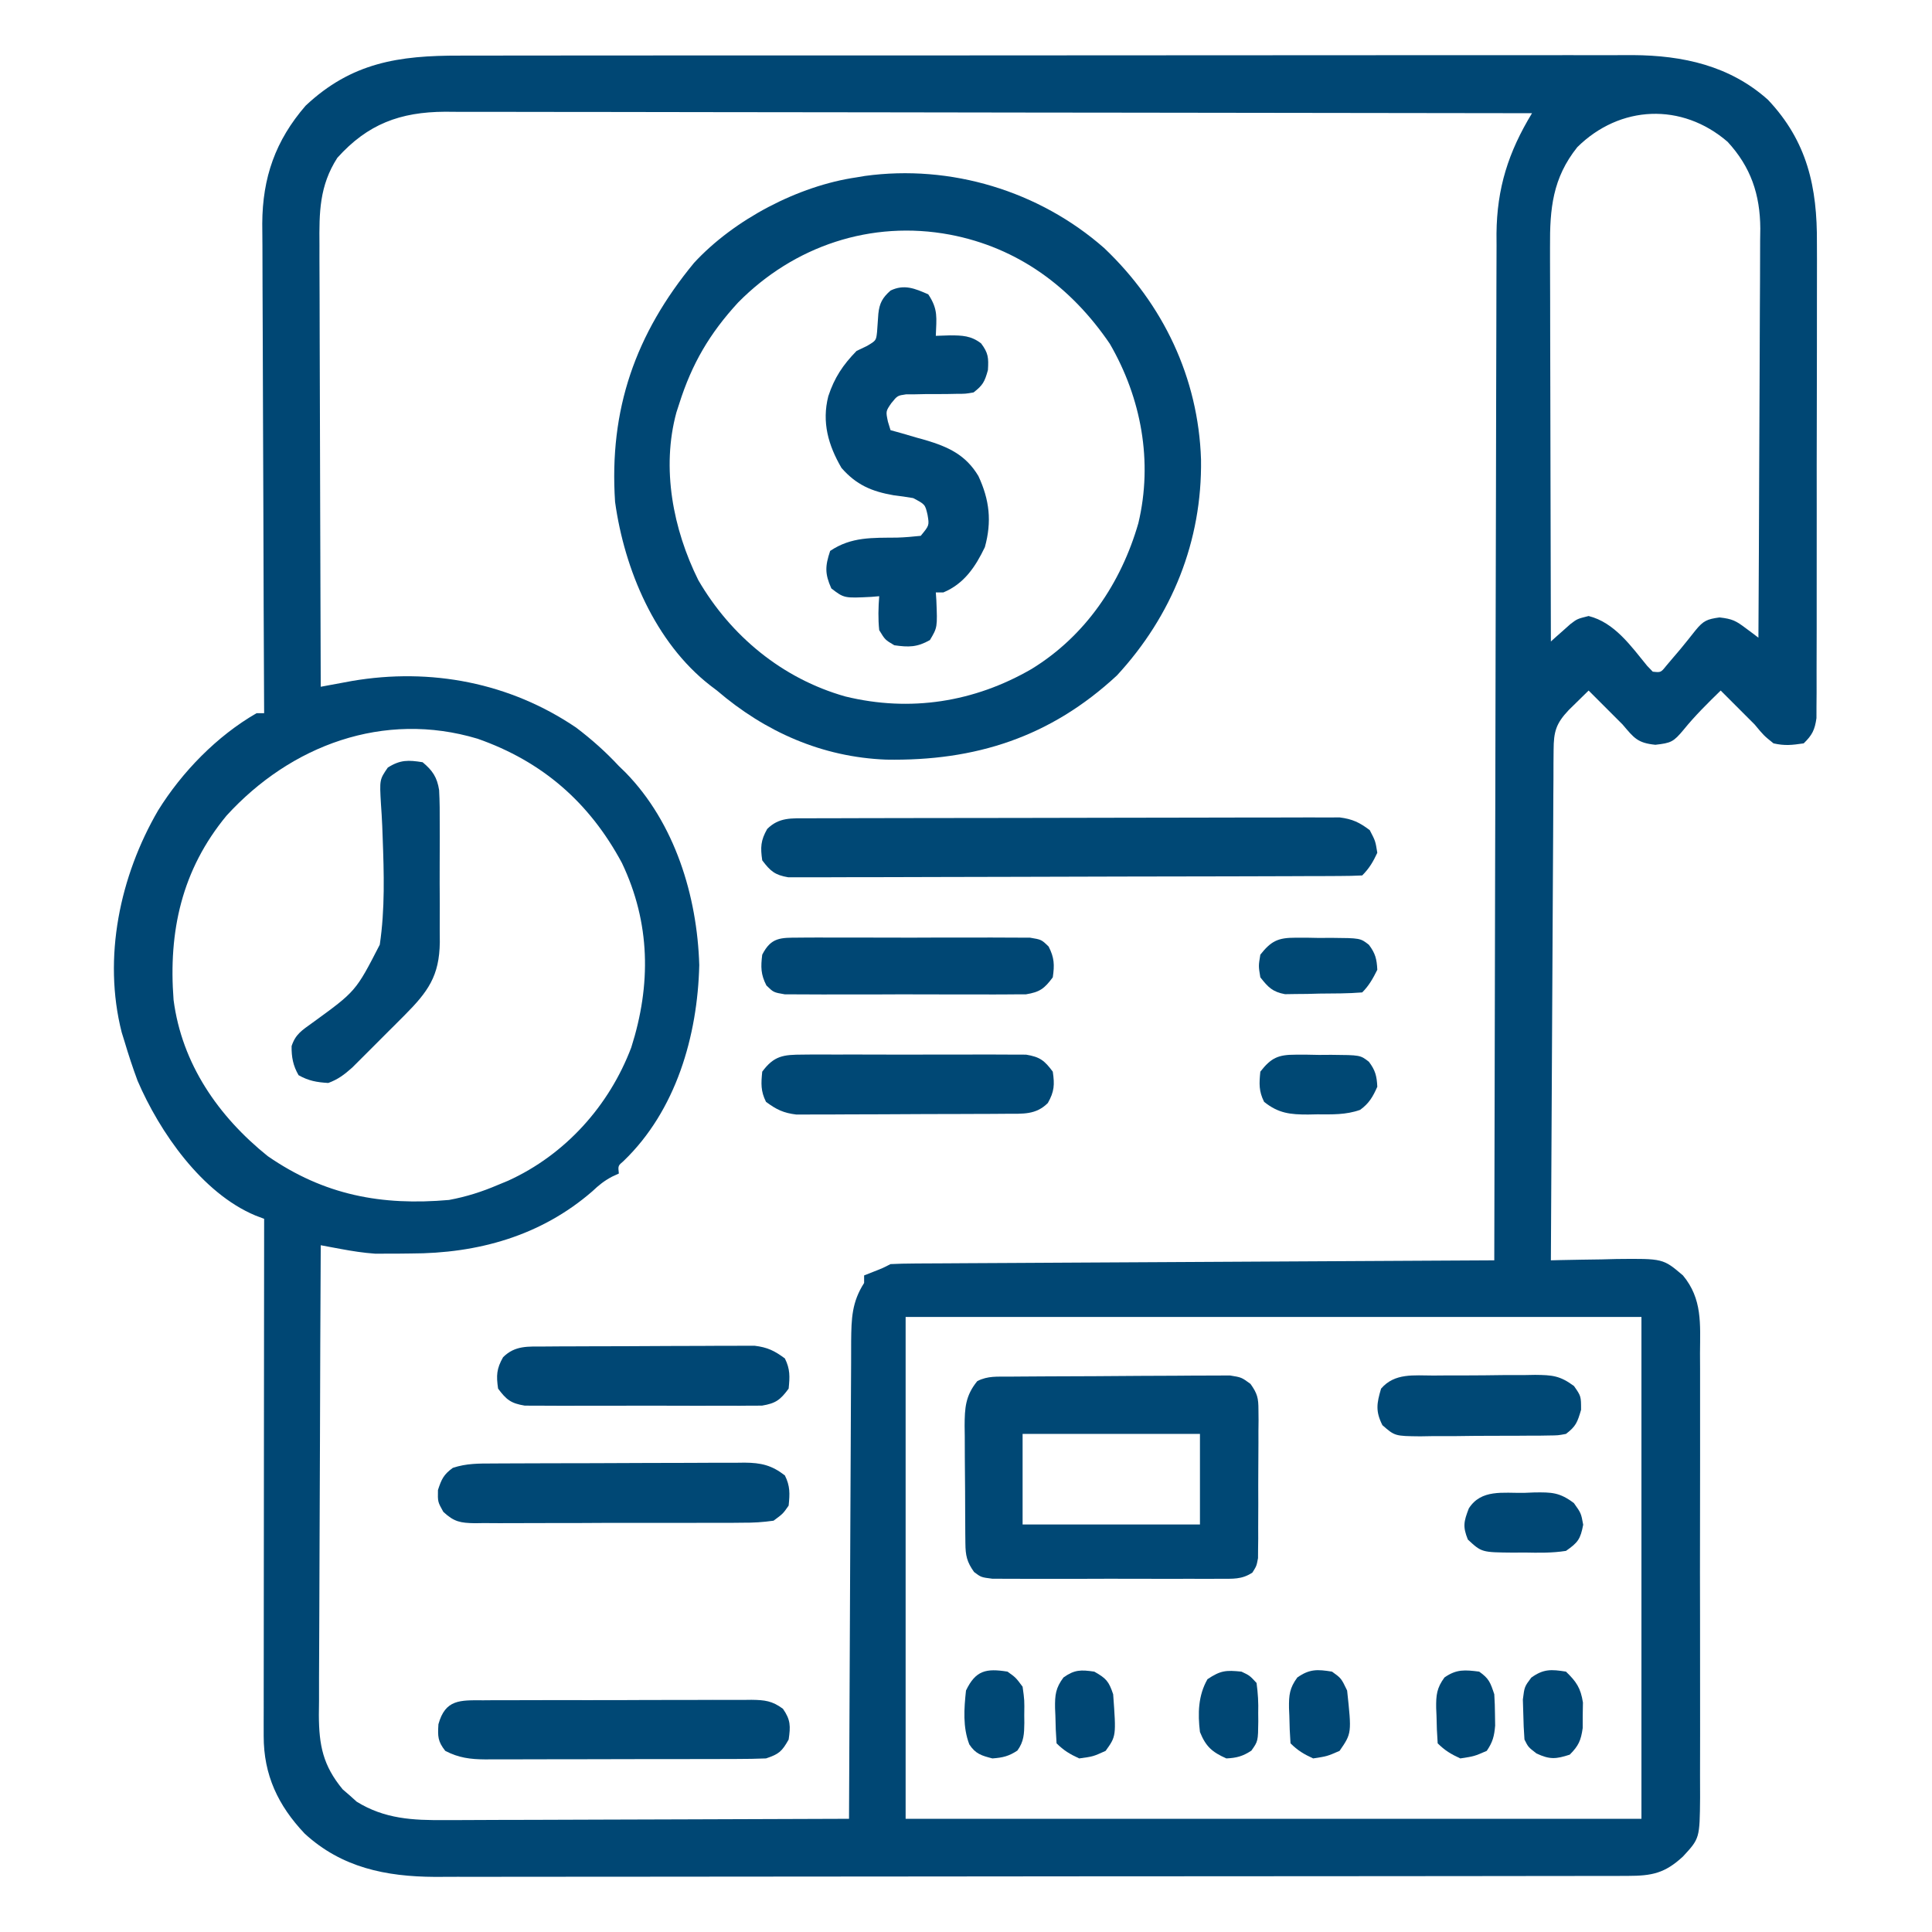
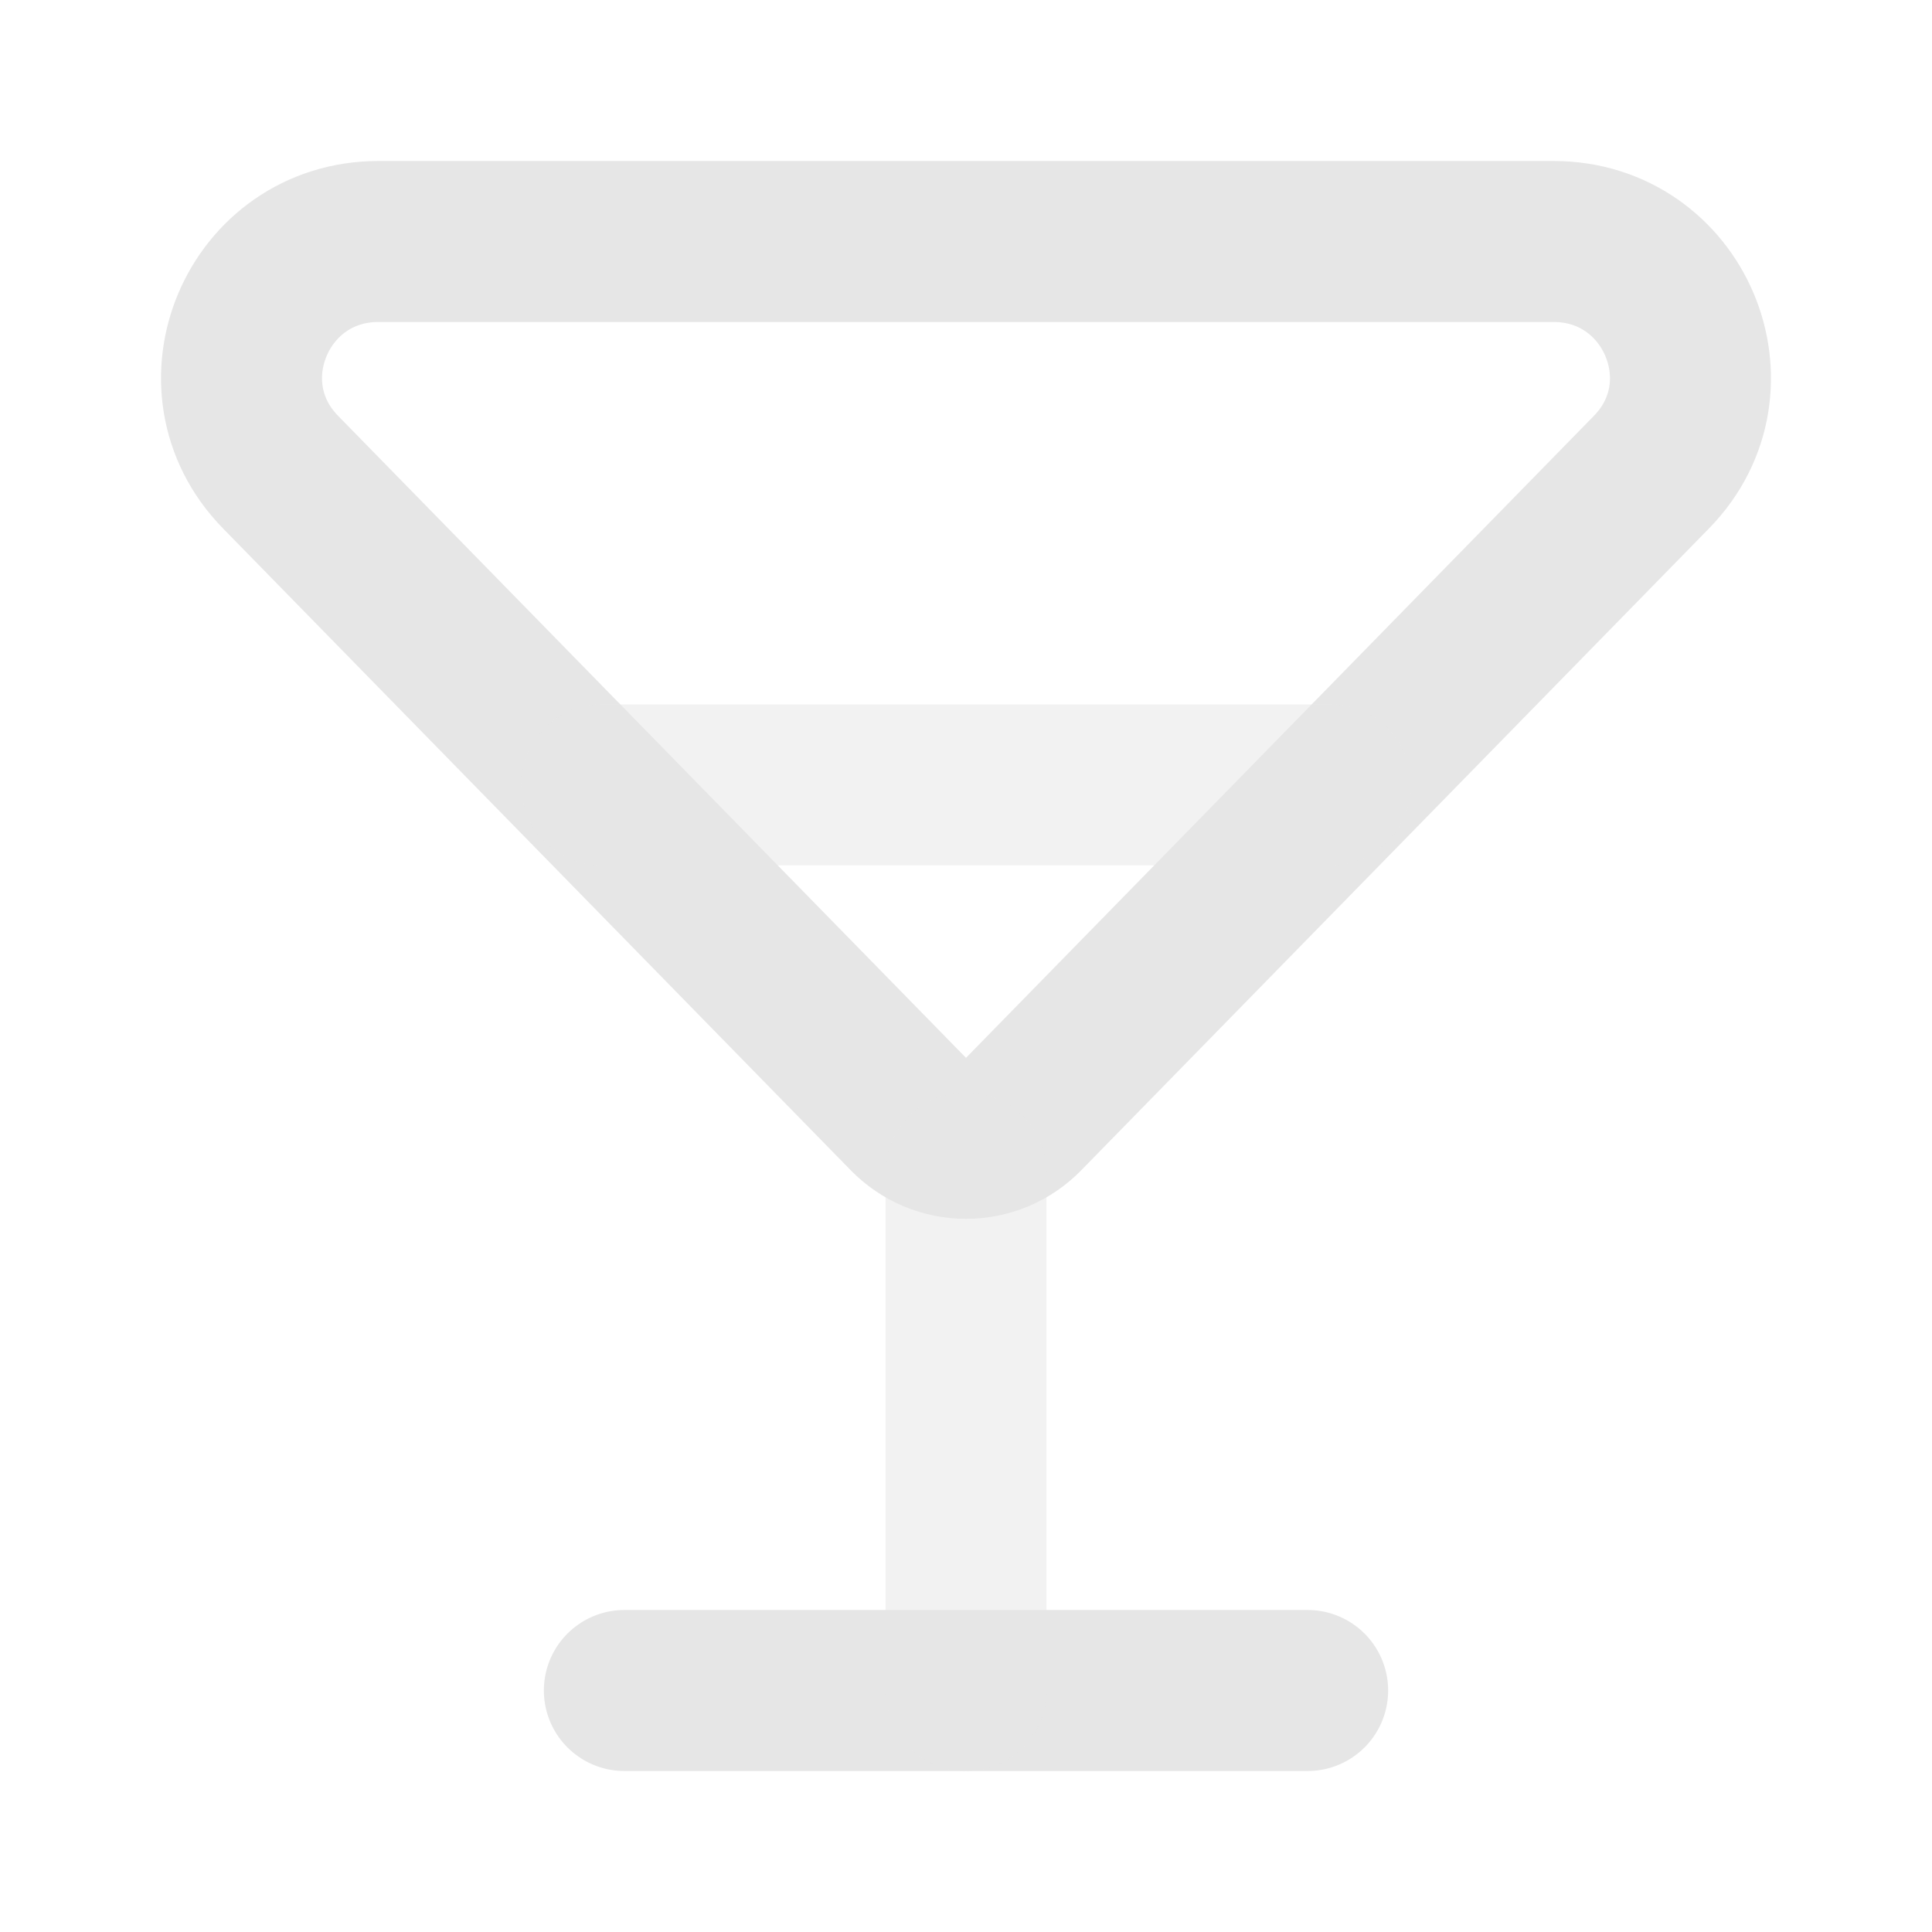
- <svg xmlns="http://www.w3.org/2000/svg" version="1.1" width="512" height="512">
-   <path d="M0 0 C1.382 -0.003 2.764 -0.007 4.146 -0.012 C7.919 -0.022 11.693 -0.02 15.467 -0.015 C19.546 -0.013 23.625 -0.022 27.704 -0.029 C35.687 -0.042 43.669 -0.044 51.652 -0.042 C58.142 -0.04 64.632 -0.042 71.123 -0.046 C72.048 -0.046 72.973 -0.047 73.926 -0.048 C75.805 -0.049 77.684 -0.05 79.563 -0.051 C97.173 -0.062 114.783 -0.06 132.392 -0.054 C148.488 -0.049 164.584 -0.06 180.681 -0.079 C197.224 -0.098 213.768 -0.107 230.312 -0.103 C239.593 -0.101 248.875 -0.103 258.157 -0.118 C266.058 -0.13 273.959 -0.131 281.86 -0.119 C285.888 -0.113 289.916 -0.112 293.944 -0.124 C297.637 -0.135 301.331 -0.132 305.025 -0.118 C306.98 -0.114 308.935 -0.124 310.89 -0.136 C324.127 -0.055 336.572 2.655 346.692 11.706 C357.106 22.73 359.773 34.878 359.662 49.686 C359.666 51.091 359.671 52.495 359.678 53.899 C359.692 57.673 359.681 61.447 359.665 65.222 C359.651 69.185 359.657 73.148 359.661 77.111 C359.664 83.755 359.65 90.399 359.627 97.042 C359.6 104.72 359.599 112.398 359.61 120.076 C359.621 127.479 359.615 134.883 359.601 142.286 C359.595 145.431 359.595 148.576 359.6 151.722 C359.605 155.419 359.594 159.115 359.573 162.812 C359.565 164.815 359.571 166.818 359.578 168.821 C359.568 170.013 359.558 171.204 359.548 172.432 C359.544 173.984 359.544 173.984 359.541 175.569 C359.099 178.692 358.414 180.069 356.16 182.261 C352.997 182.72 351.172 182.938 348.16 182.261 C345.598 180.198 345.598 180.198 343.16 177.261 C341.942 176.021 340.712 174.792 339.473 173.573 C337.702 171.802 335.931 170.032 334.16 168.261 C330.734 171.598 327.363 174.917 324.348 178.636 C321.646 181.878 321.024 182.163 316.848 182.636 C312.105 182.153 311.211 180.846 308.16 177.261 C306.94 176.022 305.711 174.793 304.473 173.573 C302.702 171.802 300.931 170.032 299.16 168.261 C298.032 169.362 296.908 170.467 295.785 171.573 C295.159 172.188 294.532 172.803 293.887 173.436 C290.503 177.011 289.907 179.171 289.882 183.974 C289.871 185.165 289.86 186.355 289.848 187.582 C289.845 189.544 289.845 189.544 289.841 191.545 C289.832 192.934 289.822 194.324 289.811 195.713 C289.784 199.488 289.769 203.262 289.756 207.037 C289.74 210.981 289.713 214.925 289.688 218.868 C289.641 226.337 289.604 233.807 289.571 241.276 C289.533 249.779 289.483 258.282 289.433 266.784 C289.33 284.277 289.24 301.769 289.16 319.261 C290.378 319.229 290.378 319.229 291.62 319.197 C295.321 319.114 299.021 319.062 302.723 319.011 C304 318.977 305.276 318.944 306.592 318.909 C318.893 318.781 318.893 318.781 324.16 323.261 C329.332 329.491 328.727 336.086 328.678 343.904 C328.683 345.284 328.69 346.664 328.699 348.045 C328.717 351.778 328.71 355.511 328.698 359.245 C328.687 363.159 328.697 367.073 328.703 370.988 C328.71 377.559 328.701 384.13 328.682 390.701 C328.66 398.291 328.667 405.88 328.689 413.47 C328.707 419.996 328.71 426.521 328.699 433.047 C328.693 436.941 328.692 440.834 328.705 444.728 C328.717 448.388 328.709 452.047 328.686 455.708 C328.678 457.686 328.69 459.665 328.702 461.644 C328.599 472.454 328.599 472.454 324.16 477.261 C319.347 481.713 315.934 482.384 309.517 482.392 C308.36 482.396 307.203 482.4 306.01 482.404 C304.103 482.402 304.103 482.402 302.156 482.401 C300.792 482.404 299.427 482.407 298.063 482.41 C294.31 482.418 290.557 482.42 286.804 482.421 C282.757 482.423 278.711 482.43 274.664 482.437 C265.813 482.45 256.961 482.456 248.109 482.461 C242.581 482.464 237.052 482.468 231.524 482.472 C216.213 482.485 200.902 482.495 185.591 482.498 C184.611 482.498 183.631 482.499 182.621 482.499 C181.639 482.499 180.656 482.499 179.644 482.5 C177.654 482.5 175.663 482.5 173.672 482.501 C172.685 482.501 171.697 482.501 170.68 482.502 C154.69 482.506 138.7 482.523 122.71 482.546 C106.289 482.57 89.867 482.582 73.446 482.584 C64.228 482.585 55.01 482.59 45.792 482.608 C37.94 482.624 30.088 482.629 22.236 482.621 C18.232 482.617 14.229 482.618 10.226 482.632 C6.554 482.645 2.882 482.643 -0.79 482.631 C-2.733 482.628 -4.676 482.64 -6.62 482.653 C-19.618 482.58 -31.296 480.191 -41.098 471.186 C-48.158 463.722 -51.969 455.642 -51.96 445.351 C-51.961 444.142 -51.963 442.933 -51.964 441.688 C-51.961 440.352 -51.957 439.016 -51.953 437.68 C-51.953 436.27 -51.953 434.861 -51.954 433.451 C-51.954 429.627 -51.948 425.803 -51.941 421.979 C-51.935 417.982 -51.934 413.985 -51.933 409.988 C-51.93 402.419 -51.922 394.851 -51.912 387.283 C-51.901 378.666 -51.895 370.05 -51.89 361.433 C-51.88 343.709 -51.862 325.985 -51.84 308.261 C-52.611 307.969 -53.382 307.677 -54.176 307.376 C-68.332 301.448 -79.553 285.244 -85.383 271.667 C-86.659 268.224 -87.794 264.78 -88.84 261.261 C-89.086 260.468 -89.332 259.675 -89.586 258.858 C-94.639 239.027 -90.059 217.41 -79.943 200.039 C-73.606 189.825 -64.309 180.28 -53.84 174.261 C-53.18 174.261 -52.52 174.261 -51.84 174.261 C-51.843 173.549 -51.847 172.838 -51.851 172.105 C-51.939 154.76 -52.005 137.415 -52.047 120.069 C-52.068 111.681 -52.096 103.293 -52.141 94.905 C-52.181 87.59 -52.207 80.275 -52.216 72.96 C-52.221 69.09 -52.233 65.221 -52.263 61.351 C-52.29 57.701 -52.298 54.051 -52.292 50.401 C-52.294 48.439 -52.315 46.476 -52.337 44.514 C-52.281 32.339 -48.856 22.507 -40.84 13.261 C-28.686 1.85 -16.202 -0.048 0 0 Z M-32.445 27.089 C-37.21 34.51 -37.258 41.531 -37.18 50.102 C-37.181 51.372 -37.181 52.641 -37.182 53.948 C-37.182 57.407 -37.165 60.864 -37.144 64.323 C-37.125 67.945 -37.123 71.567 -37.12 75.189 C-37.11 82.038 -37.086 88.887 -37.056 95.737 C-37.022 103.538 -37.006 111.34 -36.991 119.142 C-36.959 135.182 -36.907 151.221 -36.84 167.261 C-36.084 167.12 -35.328 166.979 -34.55 166.833 C-33.559 166.65 -32.567 166.467 -31.546 166.279 C-30.564 166.097 -29.581 165.914 -28.569 165.727 C-7.647 162.155 13.314 166.184 30.86 178.093 C34.938 181.187 38.674 184.507 42.16 188.261 C42.753 188.837 43.346 189.413 43.957 190.007 C56.998 203.376 62.92 222.684 63.473 241.011 C63.028 259.774 57.319 279.568 43.426 292.929 C41.931 294.196 41.931 294.196 42.16 296.261 C41.562 296.535 40.964 296.81 40.348 297.093 C38.253 298.211 36.87 299.323 35.16 300.948 C21.497 312.817 4.77 317.438 -12.965 317.448 C-14.042 317.46 -15.12 317.473 -16.23 317.485 C-17.3 317.487 -18.37 317.489 -19.473 317.491 C-20.909 317.497 -20.909 317.497 -22.375 317.504 C-25.522 317.283 -28.459 316.823 -31.556 316.246 C-32.546 316.062 -33.536 315.879 -34.555 315.69 C-35.309 315.548 -36.063 315.407 -36.84 315.261 C-36.933 332.594 -37.004 349.927 -37.047 367.26 C-37.068 375.309 -37.096 383.358 -37.141 391.406 C-37.181 398.423 -37.207 405.44 -37.216 412.458 C-37.221 416.171 -37.233 419.885 -37.263 423.599 C-37.295 427.75 -37.296 431.9 -37.294 436.052 C-37.315 437.888 -37.315 437.888 -37.337 439.762 C-37.299 447.8 -36.254 453.13 -31.015 459.468 C-30.401 459.998 -29.786 460.527 -29.152 461.073 C-28.55 461.616 -27.948 462.159 -27.328 462.718 C-19.927 467.307 -12.408 467.686 -3.894 467.601 C-2.732 467.602 -1.57 467.602 -0.373 467.603 C3.442 467.601 7.256 467.577 11.07 467.554 C13.726 467.548 16.381 467.544 19.036 467.541 C25.294 467.532 31.551 467.507 37.809 467.477 C44.938 467.443 52.068 467.427 59.197 467.412 C73.852 467.38 88.506 467.328 103.16 467.261 C103.164 466.218 103.164 466.218 103.168 465.153 C103.227 448.227 103.302 431.301 103.396 414.375 C103.441 406.19 103.48 398.004 103.507 389.819 C103.53 382.684 103.563 375.549 103.609 368.414 C103.633 364.636 103.652 360.859 103.658 357.082 C103.664 353.524 103.684 349.967 103.715 346.41 C103.728 344.486 103.726 342.562 103.724 340.638 C103.789 334.653 103.907 330.345 107.16 325.261 C107.16 324.601 107.16 323.941 107.16 323.261 C108.336 322.797 108.336 322.797 109.535 322.323 C112.084 321.332 112.084 321.332 114.16 320.261 C116.263 320.154 118.369 320.114 120.475 320.102 C121.13 320.098 121.785 320.093 122.46 320.088 C124.665 320.072 126.87 320.064 129.075 320.055 C130.651 320.046 132.228 320.036 133.805 320.025 C138.094 319.998 142.383 319.977 146.672 319.957 C151.151 319.936 155.63 319.908 160.109 319.881 C168.594 319.831 177.08 319.786 185.566 319.743 C195.224 319.694 204.883 319.639 214.542 319.584 C234.415 319.47 254.288 319.363 274.16 319.261 C274.162 318.376 274.162 318.376 274.163 317.473 C274.222 282.475 274.295 247.478 274.389 212.48 C274.401 208.275 274.412 204.069 274.423 199.864 C274.425 199.027 274.427 198.189 274.429 197.327 C274.465 183.784 274.49 170.242 274.511 156.699 C274.532 142.795 274.566 128.892 274.609 114.988 C274.635 106.414 274.653 97.84 274.66 89.266 C274.665 83.38 274.681 77.495 274.706 71.609 C274.72 68.217 274.728 64.826 274.725 61.434 C274.724 57.746 274.74 54.059 274.762 50.372 C274.754 48.784 274.754 48.784 274.747 47.164 C274.861 35.094 277.899 25.555 284.16 15.261 C246.477 15.192 208.795 15.139 171.112 15.108 C166.662 15.104 162.212 15.1 157.763 15.096 C156.434 15.095 156.434 15.095 155.078 15.094 C140.738 15.08 126.398 15.057 112.058 15.029 C97.342 15.001 82.626 14.985 67.91 14.978 C58.831 14.974 49.751 14.961 40.672 14.937 C34.445 14.921 28.217 14.916 21.989 14.92 C18.397 14.922 14.806 14.919 11.214 14.903 C7.315 14.886 3.417 14.892 -0.482 14.9 C-1.612 14.891 -2.741 14.882 -3.905 14.873 C-15.8 14.941 -24.393 18.128 -32.445 27.089 Z M296.16 24.261 C289.614 32.456 288.864 40.541 288.933 50.704 C288.933 51.836 288.933 52.969 288.932 54.135 C288.934 57.863 288.949 61.591 288.965 65.319 C288.969 67.91 288.972 70.501 288.974 73.092 C288.98 79.204 288.996 85.317 289.016 91.429 C289.039 98.392 289.05 105.354 289.06 112.317 C289.081 126.632 289.116 140.946 289.16 155.261 C289.631 154.836 290.101 154.412 290.586 153.975 C291.52 153.149 291.52 153.149 292.473 152.308 C293.088 151.759 293.703 151.211 294.336 150.646 C296.16 149.261 296.16 149.261 299.16 148.511 C306.018 150.225 310.371 156.456 314.68 161.722 C315.168 162.23 315.657 162.737 316.16 163.261 C318.296 163.496 318.296 163.496 319.746 161.686 C320.337 160.989 320.927 160.292 321.535 159.573 C322.155 158.846 322.775 158.119 323.414 157.37 C324.791 155.707 326.137 154.019 327.473 152.323 C329.591 149.735 330.544 149.347 333.848 148.886 C337.285 149.275 338.207 149.783 340.867 151.784 C341.487 152.245 342.107 152.705 342.746 153.18 C343.212 153.537 343.679 153.893 344.16 154.261 C344.254 139.161 344.324 124.062 344.368 108.962 C344.388 101.951 344.416 94.939 344.462 87.927 C344.506 81.158 344.529 74.389 344.54 67.62 C344.547 65.04 344.562 62.46 344.583 59.88 C344.612 56.261 344.616 52.642 344.614 49.023 C344.629 47.961 344.643 46.899 344.658 45.805 C344.608 36.831 342.148 29.495 335.981 22.831 C323.878 12.39 307.453 13.094 296.16 24.261 Z M-61.805 201.413 C-73.677 215.78 -77.236 232.074 -75.84 250.261 C-73.631 267.213 -63.972 281.125 -50.902 291.636 C-35.926 301.997 -20.721 304.832 -2.84 303.261 C1.759 302.403 5.867 301.1 10.16 299.261 C11.037 298.898 11.913 298.536 12.817 298.163 C27.949 291.274 39.588 278.335 45.453 262.847 C50.744 246.23 50.553 229.854 42.973 213.948 C34.352 197.902 21.88 187.036 4.703 181.022 C-20.163 173.574 -44.758 182.74 -61.805 201.413 Z M118.16 334.261 C118.16 378.151 118.16 422.041 118.16 467.261 C182.51 467.261 246.86 467.261 313.16 467.261 C313.16 423.371 313.16 379.481 313.16 334.261 C248.81 334.261 184.46 334.261 118.16 334.261 Z " fill="#004774" transform="translate(121.8397,14.7393)" />
-   <path d="M0 0 C15.633 14.84 24.97 34.373 25.67 56.043 C25.981 77.63 18.01 97.43 3.387 113.266 C-14.24 129.624 -34.134 135.998 -57.801 135.574 C-74.73 134.911 -89.808 128.242 -102.613 117.266 C-103.202 116.82 -103.791 116.374 -104.398 115.914 C-119.029 104.516 -127.132 85.198 -129.613 67.266 C-131.225 42.771 -124.233 22.78 -108.684 3.926 C-98.06 -7.587 -81.047 -16.505 -65.613 -18.734 C-64.897 -18.856 -64.18 -18.977 -63.441 -19.102 C-40.677 -22.234 -17.233 -15.147 0 0 Z M-96.992 14.418 C-104.533 22.61 -109.247 30.635 -112.613 41.266 C-112.859 42.024 -113.106 42.782 -113.359 43.562 C-117.391 58.355 -114.247 74.528 -107.551 88.016 C-98.934 102.824 -85.255 114.127 -68.602 118.834 C-51.424 123.037 -34.415 120.352 -19.227 111.551 C-4.976 102.813 4.47 88.848 9.062 72.922 C12.956 56.605 9.847 39.748 1.496 25.367 C-8.731 10.329 -22.863 -0.119 -40.863 -3.547 C-61.722 -7.46 -82.195 -0.571 -96.992 14.418 Z " fill="#004774" transform="translate(292.6133,65.73438)" />
-   <path d="M0 0 C0.657 -0.007 1.314 -0.013 1.991 -0.02 C4.169 -0.04 6.346 -0.051 8.524 -0.061 C9.639 -0.067 9.639 -0.067 10.777 -0.074 C14.71 -0.094 18.644 -0.109 22.578 -0.118 C26.643 -0.129 30.707 -0.164 34.771 -0.203 C37.895 -0.229 41.02 -0.238 44.144 -0.241 C45.643 -0.246 47.141 -0.258 48.639 -0.276 C50.736 -0.301 52.832 -0.3 54.93 -0.293 C56.719 -0.302 56.719 -0.302 58.545 -0.311 C61.594 0.177 61.594 0.177 63.979 1.917 C65.816 4.488 66.095 5.683 66.096 8.806 C66.105 9.717 66.115 10.628 66.124 11.567 C66.113 12.543 66.102 13.519 66.09 14.525 C66.092 15.533 66.093 16.541 66.095 17.58 C66.093 19.709 66.082 21.838 66.061 23.967 C66.032 27.231 66.04 30.493 66.053 33.757 C66.047 35.825 66.039 37.894 66.028 39.962 C66.031 40.94 66.034 41.918 66.037 42.926 C66.024 43.834 66.011 44.742 65.998 45.677 C65.993 46.476 65.987 47.274 65.982 48.097 C65.594 50.177 65.594 50.177 64.489 51.934 C61.636 53.806 59.265 53.559 55.875 53.565 C54.858 53.573 54.858 53.573 53.82 53.581 C51.578 53.594 49.336 53.586 47.094 53.575 C45.536 53.577 43.978 53.58 42.42 53.584 C39.155 53.589 35.891 53.582 32.625 53.568 C28.439 53.551 24.253 53.561 20.066 53.579 C16.849 53.59 13.632 53.586 10.415 53.578 C8.871 53.576 7.327 53.579 5.783 53.586 C3.626 53.594 1.47 53.582 -0.687 53.565 C-1.915 53.563 -3.143 53.56 -4.408 53.558 C-7.406 53.177 -7.406 53.177 -9.263 51.778 C-11.173 49.102 -11.536 47.413 -11.567 44.174 C-11.577 43.349 -11.586 42.525 -11.596 41.675 C-11.602 40.336 -11.602 40.336 -11.609 38.97 C-11.615 38.052 -11.62 37.135 -11.626 36.19 C-11.636 34.245 -11.642 32.301 -11.646 30.356 C-11.656 27.387 -11.687 24.418 -11.718 21.448 C-11.725 19.56 -11.73 17.671 -11.734 15.782 C-11.746 14.896 -11.759 14.009 -11.771 13.096 C-11.754 8.311 -11.565 5.041 -8.406 1.177 C-5.572 -0.24 -3.168 0.026 0 0 Z M3.594 15.177 C3.594 23.097 3.594 31.017 3.594 39.177 C19.104 39.177 34.614 39.177 50.594 39.177 C50.594 31.257 50.594 23.337 50.594 15.177 C35.084 15.177 19.574 15.177 3.594 15.177 Z " fill="#004875" transform="translate(267.4058,364.823)" />
-   <path d="M0 0 C1.259 -0.006 2.518 -0.011 3.815 -0.017 C5.213 -0.019 6.611 -0.02 8.009 -0.021 C9.479 -0.025 10.949 -0.03 12.419 -0.036 C16.415 -0.049 20.411 -0.055 24.407 -0.06 C26.903 -0.063 29.399 -0.067 31.896 -0.071 C39.704 -0.085 47.513 -0.095 55.322 -0.098 C64.338 -0.103 73.354 -0.12 82.37 -0.149 C89.338 -0.171 96.307 -0.181 103.275 -0.182 C107.437 -0.184 111.6 -0.189 115.762 -0.207 C119.677 -0.224 123.592 -0.226 127.507 -0.217 C128.944 -0.216 130.38 -0.221 131.816 -0.231 C133.778 -0.243 135.741 -0.236 137.703 -0.227 C138.8 -0.229 139.898 -0.23 141.029 -0.231 C144.408 0.195 146.269 1.102 148.978 3.14 C150.478 6.015 150.478 6.015 150.978 9.14 C149.863 11.53 148.839 13.28 146.978 15.14 C144.988 15.246 142.994 15.28 141.001 15.288 C139.701 15.295 138.401 15.302 137.062 15.309 C135.608 15.312 134.154 15.315 132.7 15.317 C131.179 15.324 129.658 15.33 128.138 15.337 C123.995 15.355 119.852 15.365 115.71 15.374 C113.123 15.379 110.537 15.385 107.951 15.391 C99.865 15.41 91.779 15.424 83.693 15.433 C74.349 15.442 65.004 15.469 55.66 15.509 C48.445 15.539 41.229 15.554 34.014 15.557 C29.701 15.56 25.389 15.569 21.076 15.594 C17.019 15.617 12.962 15.621 8.905 15.611 C7.415 15.611 5.925 15.617 4.435 15.631 C2.402 15.648 0.37 15.639 -1.663 15.628 C-2.801 15.631 -3.939 15.633 -5.112 15.635 C-8.68 15.028 -9.862 13.998 -12.022 11.14 C-12.525 7.688 -12.437 5.873 -10.709 2.828 C-7.562 -0.319 -4.214 0.011 0 0 Z " fill="#004875" transform="translate(214.0217,216.8596)" />
-   <path d="M0 0 C2.679 4.019 2.156 6.242 2 11 C3.237 10.959 4.475 10.918 5.75 10.875 C9.006 10.887 11.334 10.949 14 13 C15.922 15.563 16.01 16.832 15.812 20.062 C14.956 23.16 14.483 24.082 12 26 C9.871 26.369 9.871 26.369 7.438 26.371 C6.119 26.397 6.119 26.397 4.773 26.424 C2.924 26.433 1.076 26.438 -0.773 26.439 C-1.653 26.458 -2.532 26.477 -3.438 26.496 C-4.241 26.498 -5.044 26.5 -5.871 26.502 C-8.167 26.837 -8.167 26.837 -9.805 28.86 C-11.271 30.997 -11.271 30.997 -10.688 33.75 C-10.347 34.864 -10.347 34.864 -10 36 C-9.031 36.268 -8.061 36.536 -7.062 36.812 C-5.708 37.207 -4.354 37.603 -3 38 C-2.255 38.206 -1.51 38.413 -0.742 38.625 C5.275 40.42 9.927 42.526 13.289 48.16 C16.242 54.498 16.872 60.232 15 67 C12.497 72.218 9.502 76.707 4 79 C3.34 79 2.68 79 2 79 C2.046 79.675 2.093 80.351 2.141 81.047 C2.433 88.273 2.433 88.273 0.438 91.625 C-2.961 93.542 -5.16 93.549 -9 93 C-11.438 91.562 -11.438 91.562 -13 89 C-13.318 85.969 -13.233 83.035 -13 80 C-13.675 80.058 -14.351 80.116 -15.047 80.176 C-22.293 80.542 -22.293 80.542 -25.688 77.938 C-27.428 74.041 -27.347 72.04 -26 68 C-20.372 64.207 -14.799 64.545 -8.281 64.473 C-6.182 64.414 -4.088 64.216 -2 64 C0.281 61.243 0.281 61.243 -0.188 58.438 C-0.834 55.667 -0.834 55.667 -4 54 C-5.721 53.7 -7.452 53.456 -9.188 53.25 C-14.999 52.235 -19.077 50.495 -23 46 C-26.499 39.983 -28.246 33.897 -26.492 27.004 C-24.874 22.084 -22.613 18.699 -19 15 C-17.639 14.35 -17.639 14.35 -16.25 13.688 C-13.819 12.25 -13.819 12.25 -13.57 9.961 C-13.44 8.362 -13.327 6.762 -13.23 5.16 C-12.927 2.32 -12.13 0.893 -10 -1 C-6.366 -2.754 -3.559 -1.547 0 0 Z " fill="#004774" transform="translate(246,78)" />
-   <path d="M0 0 C2.623 2.185 3.842 3.983 4.371 7.383 C4.531 10.407 4.554 13.405 4.531 16.434 C4.535 17.544 4.539 18.655 4.543 19.799 C4.546 22.145 4.538 24.491 4.521 26.837 C4.5 30.421 4.521 34.004 4.547 37.588 C4.544 39.87 4.539 42.152 4.531 44.434 C4.539 45.503 4.547 46.571 4.556 47.673 C4.443 56.652 1.445 60.804 -4.844 67.109 C-5.76 68.028 -6.677 68.948 -7.621 69.895 C-8.094 70.363 -8.567 70.832 -9.054 71.315 C-10.503 72.753 -11.941 74.202 -13.379 75.652 C-14.295 76.566 -15.212 77.48 -16.156 78.422 C-16.99 79.253 -17.823 80.084 -18.682 80.94 C-20.778 82.803 -22.387 84.029 -25 85 C-28.035 84.814 -30.223 84.441 -32.875 82.938 C-34.338 80.417 -34.764 78.132 -34.723 75.229 C-33.689 72.04 -31.914 71.017 -29.223 69.059 C-17.7 60.702 -17.7 60.702 -11.355 48.345 C-9.958 38.934 -10.24 29.43 -10.59 19.951 C-10.646 18.424 -10.646 18.424 -10.704 16.866 C-10.79 14.928 -10.902 12.991 -11.044 11.057 C-11.417 4.609 -11.417 4.609 -9.229 1.417 C-5.944 -0.671 -3.804 -0.611 0 0 Z " fill="#004774" transform="translate(112,202)" />
-   <path d="M0 0 C0.823 -0.007 1.646 -0.014 2.494 -0.021 C5.218 -0.039 7.942 -0.035 10.666 -0.03 C12.558 -0.034 14.45 -0.039 16.342 -0.045 C20.309 -0.054 24.276 -0.052 28.243 -0.042 C33.328 -0.031 38.414 -0.051 43.499 -0.08 C47.407 -0.098 51.314 -0.098 55.222 -0.092 C57.097 -0.092 58.972 -0.098 60.847 -0.111 C63.469 -0.125 66.089 -0.115 68.711 -0.098 C69.487 -0.107 70.262 -0.117 71.062 -0.127 C74.567 -0.079 76.554 0.132 79.406 2.248 C81.462 5.175 81.432 6.898 80.92 10.404 C79.14 13.54 78.397 14.245 74.92 15.404 C72.376 15.505 69.859 15.551 67.315 15.549 C66.542 15.553 65.77 15.556 64.974 15.559 C62.417 15.569 59.86 15.571 57.303 15.572 C55.526 15.575 53.748 15.579 51.971 15.582 C48.244 15.588 44.516 15.59 40.789 15.589 C36.015 15.589 31.241 15.603 26.468 15.62 C22.796 15.631 19.124 15.633 15.452 15.633 C13.692 15.634 11.933 15.638 10.173 15.646 C7.71 15.656 5.247 15.653 2.784 15.647 C2.059 15.653 1.333 15.658 0.586 15.664 C-3.402 15.639 -6.525 15.261 -10.08 13.404 C-12.074 10.866 -12.091 9.587 -11.892 6.342 C-10.066 -0.26 -6.206 -0.036 0 0 Z " fill="#004875" transform="translate(128.0798,450.5959)" />
-   <path d="M0 0 C0.773 -0.005 1.545 -0.01 2.341 -0.015 C4.898 -0.03 7.455 -0.036 10.012 -0.042 C11.79 -0.048 13.567 -0.054 15.344 -0.059 C19.072 -0.07 22.799 -0.076 26.526 -0.079 C31.3 -0.085 36.074 -0.109 40.848 -0.137 C44.519 -0.156 48.191 -0.161 51.863 -0.162 C53.623 -0.165 55.383 -0.173 57.142 -0.187 C59.606 -0.204 62.068 -0.202 64.531 -0.195 C65.257 -0.205 65.982 -0.214 66.729 -0.223 C71.119 -0.187 73.905 0.46 77.395 3.161 C78.815 6.002 78.71 8.016 78.395 11.161 C76.888 13.323 76.888 13.323 74.395 15.161 C71.536 15.561 69.06 15.719 66.202 15.695 C65.378 15.703 64.555 15.712 63.707 15.721 C60.988 15.743 58.27 15.737 55.551 15.728 C53.661 15.733 51.77 15.739 49.88 15.746 C45.919 15.757 41.958 15.752 37.997 15.738 C32.919 15.72 27.842 15.744 22.764 15.779 C18.861 15.801 14.958 15.8 11.054 15.791 C9.182 15.79 7.31 15.797 5.437 15.812 C2.82 15.829 0.205 15.815 -2.412 15.792 C-3.573 15.81 -3.573 15.81 -4.758 15.828 C-8.596 15.76 -10.268 15.475 -13.121 12.817 C-14.605 10.161 -14.605 10.161 -14.542 7.036 C-13.599 4.143 -13.028 2.932 -10.605 1.161 C-7.015 -0.035 -3.737 0.006 0 0 Z " fill="#004875" transform="translate(130.605,387.8389)" />
-   <path d="M0 0 C1.285 -0.01 2.57 -0.019 3.894 -0.029 C5.299 -0.034 6.703 -0.038 8.108 -0.042 C9.549 -0.048 10.99 -0.054 12.431 -0.059 C15.452 -0.07 18.473 -0.076 21.495 -0.079 C25.361 -0.085 29.226 -0.109 33.092 -0.137 C36.069 -0.156 39.046 -0.161 42.023 -0.162 C43.447 -0.165 44.872 -0.173 46.297 -0.187 C48.293 -0.204 50.289 -0.2 52.285 -0.195 C53.42 -0.199 54.554 -0.203 55.723 -0.206 C59.144 0.206 61.023 1.118 63.772 3.161 C65.192 6.002 65.086 8.016 64.772 11.161 C62.577 14.13 61.377 15.061 57.698 15.669 C55.891 15.674 55.891 15.674 54.047 15.679 C53.38 15.686 52.713 15.693 52.026 15.7 C49.826 15.718 47.628 15.706 45.428 15.692 C43.897 15.695 42.365 15.699 40.833 15.704 C37.625 15.71 34.418 15.701 31.21 15.683 C27.101 15.66 22.992 15.673 18.883 15.697 C15.72 15.711 12.559 15.707 9.396 15.696 C7.881 15.694 6.366 15.697 4.851 15.706 C2.732 15.716 0.615 15.701 -1.503 15.679 C-2.708 15.676 -3.913 15.672 -5.154 15.669 C-8.832 15.061 -10.023 14.118 -12.228 11.161 C-12.732 7.709 -12.644 5.893 -10.916 2.849 C-7.727 -0.34 -4.27 0.026 0 0 Z " fill="#004774" transform="translate(144.228,356.8389)" />
-   <path d="M0 0 C0.667 -0.007 1.334 -0.014 2.022 -0.021 C4.221 -0.039 6.42 -0.027 8.619 -0.014 C10.151 -0.016 11.683 -0.02 13.214 -0.025 C16.422 -0.031 19.63 -0.023 22.837 -0.004 C26.947 0.019 31.055 0.006 35.165 -0.018 C38.327 -0.033 41.489 -0.028 44.651 -0.018 C46.166 -0.015 47.681 -0.018 49.196 -0.028 C51.315 -0.038 53.432 -0.022 55.551 0 C57.358 0.005 57.358 0.005 59.202 0.01 C62.879 0.617 64.07 1.56 66.275 4.518 C66.779 7.97 66.691 9.785 64.963 12.83 C61.775 16.018 58.317 15.653 54.047 15.679 C52.762 15.688 51.477 15.698 50.153 15.708 C48.749 15.713 47.344 15.717 45.939 15.721 C44.498 15.726 43.057 15.732 41.616 15.738 C38.595 15.748 35.574 15.754 32.553 15.758 C28.687 15.763 24.821 15.787 20.955 15.816 C17.979 15.834 15.002 15.84 12.025 15.841 C10.6 15.844 9.175 15.852 7.75 15.865 C5.754 15.882 3.758 15.879 1.762 15.874 C0.628 15.878 -0.507 15.881 -1.676 15.885 C-5.096 15.473 -6.975 14.56 -9.725 12.518 C-11.145 9.677 -11.039 7.663 -10.725 4.518 C-7.594 0.283 -5.123 0.014 0 0 Z " fill="#004875" transform="translate(212.7246,279.4824)" />
-   <path d="M0 0 C0.688 -0.007 1.376 -0.014 2.085 -0.021 C4.36 -0.039 6.633 -0.027 8.908 -0.014 C10.489 -0.016 12.069 -0.02 13.649 -0.025 C16.962 -0.031 20.273 -0.023 23.585 -0.004 C27.833 0.019 32.079 0.006 36.327 -0.018 C39.59 -0.033 42.853 -0.028 46.117 -0.018 C47.683 -0.015 49.249 -0.018 50.815 -0.028 C53.004 -0.038 55.19 -0.022 57.379 0 C58.625 0.003 59.87 0.006 61.153 0.01 C64.189 0.518 64.189 0.518 66.088 2.362 C67.602 5.324 67.668 7.235 67.189 10.518 C64.973 13.503 63.78 14.421 60.071 15.026 C58.846 15.029 57.62 15.032 56.357 15.035 C55.339 15.046 55.339 15.046 54.301 15.056 C52.064 15.074 49.829 15.062 47.592 15.049 C46.035 15.052 44.479 15.055 42.922 15.06 C39.663 15.066 36.404 15.058 33.145 15.039 C28.966 15.016 24.788 15.029 20.609 15.053 C17.396 15.068 14.184 15.063 10.971 15.053 C9.43 15.05 7.889 15.053 6.348 15.063 C4.196 15.073 2.045 15.057 -0.108 15.035 C-1.332 15.032 -2.557 15.029 -3.819 15.026 C-6.811 14.518 -6.811 14.518 -8.706 12.673 C-10.209 9.741 -10.217 7.771 -9.811 4.518 C-7.45 -0.117 -4.957 0.013 0 0 Z " fill="#004774" transform="translate(211.8105,248.4824)" />
-   <path d="M0 0 C0.959 -0.008 1.918 -0.015 2.906 -0.023 C4.933 -0.034 6.96 -0.037 8.986 -0.032 C12.083 -0.031 15.178 -0.073 18.275 -0.117 C20.246 -0.122 22.217 -0.125 24.188 -0.125 C25.112 -0.141 26.036 -0.158 26.988 -0.175 C31.515 -0.126 33.547 0.015 37.283 2.779 C39.16 5.469 39.16 5.469 39.16 9.094 C38.174 12.422 37.814 13.438 35.16 15.469 C33.08 15.863 33.08 15.863 30.66 15.889 C29.753 15.905 28.845 15.92 27.909 15.937 C26.931 15.937 25.953 15.937 24.945 15.938 C23.434 15.949 23.434 15.949 21.893 15.961 C19.762 15.971 17.631 15.974 15.5 15.97 C12.238 15.969 8.979 16.01 5.717 16.055 C3.647 16.06 1.577 16.063 -0.492 16.062 C-1.956 16.087 -1.956 16.087 -3.45 16.112 C-10.182 16.043 -10.182 16.043 -13.487 13.158 C-15.345 9.464 -15.002 7.391 -13.84 3.469 C-10.217 -0.74 -5.12 0.001 0 0 Z " fill="#004875" transform="translate(379.8398,364.5312)" />
-   <path d="M0 0 C0.898 -0.037 1.797 -0.075 2.723 -0.113 C7.335 -0.175 9.437 -0.143 13.223 2.707 C15.125 5.375 15.125 5.375 15.688 8.438 C14.958 12.249 14.328 13.149 11.125 15.375 C7.451 15.955 3.836 15.887 0.125 15.812 C-0.873 15.82 -1.87 15.827 -2.898 15.834 C-11.227 15.761 -11.227 15.761 -14.875 12.375 C-16.264 8.949 -15.965 7.61 -14.625 4.125 C-11.347 -1.027 -5.559 0.087 0 0 Z " fill="#004774" transform="translate(403.875,395.625)" />
-   <path d="M0 0 C1.011 -0.001 2.023 -0.001 3.064 -0.002 C4.114 0.018 5.164 0.038 6.246 0.059 C7.3 0.052 8.354 0.044 9.439 0.037 C17.177 0.101 17.177 0.101 19.453 1.875 C21.162 4.126 21.549 5.672 21.684 8.496 C20.509 11.154 19.497 12.907 17.129 14.621 C13.369 15.966 9.708 15.825 5.746 15.809 C4.948 15.825 4.149 15.841 3.326 15.857 C-1.371 15.861 -4.511 15.557 -8.316 12.496 C-9.737 9.655 -9.631 7.641 -9.316 4.496 C-6.465 0.838 -4.59 -0.009 0 0 Z " fill="#004874" transform="translate(343.3164,279.5039)" />
-   <path d="M0 0 C1.011 -0.001 2.023 -0.001 3.064 -0.002 C4.114 0.018 5.164 0.038 6.246 0.059 C7.3 0.052 8.354 0.044 9.439 0.037 C17.177 0.101 17.177 0.101 19.453 1.875 C21.162 4.126 21.549 5.672 21.684 8.496 C20.542 10.779 19.493 12.686 17.684 14.496 C13.921 14.804 10.145 14.775 6.371 14.809 C5.312 14.838 4.253 14.867 3.162 14.896 C1.632 14.909 1.632 14.909 0.07 14.922 C-0.866 14.936 -1.802 14.951 -2.767 14.966 C-6.088 14.354 -7.258 13.121 -9.316 10.496 C-9.816 7.496 -9.816 7.496 -9.316 4.496 C-6.445 0.851 -4.599 -0.009 0 0 Z " fill="#004874" transform="translate(343.3164,248.5039)" />
-   <path d="M0 0 C2.775 2.691 3.898 4.346 4.496 8.191 C4.477 9.304 4.457 10.416 4.438 11.562 C4.436 12.678 4.435 13.793 4.434 14.941 C3.964 18.254 3.343 19.652 1 22 C-2.659 23.193 -4.3 23.327 -7.812 21.688 C-10 20 -10 20 -11 18 C-11.175 15.713 -11.267 13.419 -11.312 11.125 C-11.35 9.89 -11.387 8.655 -11.426 7.383 C-11 4 -11 4 -9.199 1.59 C-5.97 -0.745 -3.879 -0.623 0 0 Z " fill="#004774" transform="translate(415,443)" />
-   <path d="M0 0 C2.438 1.75 2.438 1.75 4 5 C5.22 16.324 5.22 16.324 2 21 C-1.312 22.438 -1.312 22.438 -5 23 C-7.443 21.885 -9.114 20.886 -11 19 C-11.181 16.545 -11.278 14.145 -11.312 11.688 C-11.342 11.01 -11.371 10.333 -11.4 9.635 C-11.444 6.215 -11.25 4.34 -9.199 1.555 C-5.963 -0.733 -3.861 -0.621 0 0 Z " fill="#004774" transform="translate(353,443)" />
-   <path d="M0 0 C2.191 1.562 2.191 1.562 4 4 C4.496 7.566 4.496 7.566 4.438 11.562 C4.445 12.235 4.452 12.907 4.459 13.6 C4.421 16.51 4.35 18.515 2.621 20.914 C0.373 22.42 -1.3 22.807 -4 23 C-6.872 22.265 -8.473 21.804 -10.121 19.289 C-11.879 14.711 -11.519 9.812 -11 5 C-8.442 -0.32 -5.702 -0.916 0 0 Z " fill="#004875" transform="translate(267,443)" />
-   <path d="M0 0 C2.616 1.831 2.97 2.91 4 6 C4.119 7.81 4.175 9.624 4.188 11.438 C4.202 12.385 4.216 13.332 4.23 14.309 C3.991 17.109 3.584 18.691 2 21 C-1.312 22.438 -1.312 22.438 -5 23 C-7.443 21.885 -9.114 20.886 -11 19 C-11.181 16.545 -11.278 14.145 -11.312 11.688 C-11.342 11.01 -11.371 10.333 -11.4 9.635 C-11.444 6.215 -11.246 4.336 -9.203 1.547 C-6.024 -0.685 -3.787 -0.482 0 0 Z " fill="#004774" transform="translate(392,443)" />
-   <path d="M0 0 C3.136 1.78 3.841 2.523 5 6 C5.808 17.093 5.808 17.093 3 21 C-0.312 22.5 -0.312 22.5 -4 23 C-6.443 21.885 -8.114 20.886 -10 19 C-10.181 16.545 -10.278 14.145 -10.312 11.688 C-10.342 11.01 -10.371 10.333 -10.4 9.635 C-10.444 6.191 -10.253 4.339 -8.168 1.547 C-5.236 -0.545 -3.53 -0.515 0 0 Z " fill="#004774" transform="translate(290,443)" />
-   <path d="M0 0 C2.164 1.02 2.164 1.02 4 3 C4.38 5.823 4.515 8.19 4.438 11 C4.445 11.724 4.452 12.449 4.459 13.195 C4.396 18.441 4.396 18.441 2.621 20.945 C0.337 22.432 -1.268 22.87 -4 23 C-7.801 21.32 -9.465 19.814 -11 16 C-11.592 11.134 -11.49 6.324 -9 2 C-5.511 -0.326 -4.103 -0.419 0 0 Z " fill="#004774" transform="translate(329,443)" />
+ <svg xmlns="http://www.w3.org/2000/svg" width="24" height="24" viewBox="0 0 24 24" fill="none">
+   <path d="M16.244 21H7.756M4.701 3H19.299C20.799 3 21.562 4.794 20.516 5.864L12.715 13.84C12.622 13.935 12.511 14.011 12.388 14.063C12.265 14.114 12.133 14.141 12 14.141C11.867 14.141 11.735 14.114 11.612 14.063C11.489 14.011 11.378 13.935 11.285 13.84L3.484 5.864C2.438 4.794 3.2 3 4.7 3H4.701Z" stroke="#E6E6E6" stroke-width="2" stroke-linecap="round" />
+   <path opacity="0.5" d="M12 14.571V21M7.473 9.75H16.527" stroke="#E6E6E6" stroke-width="2" stroke-linecap="round" />
</svg>
